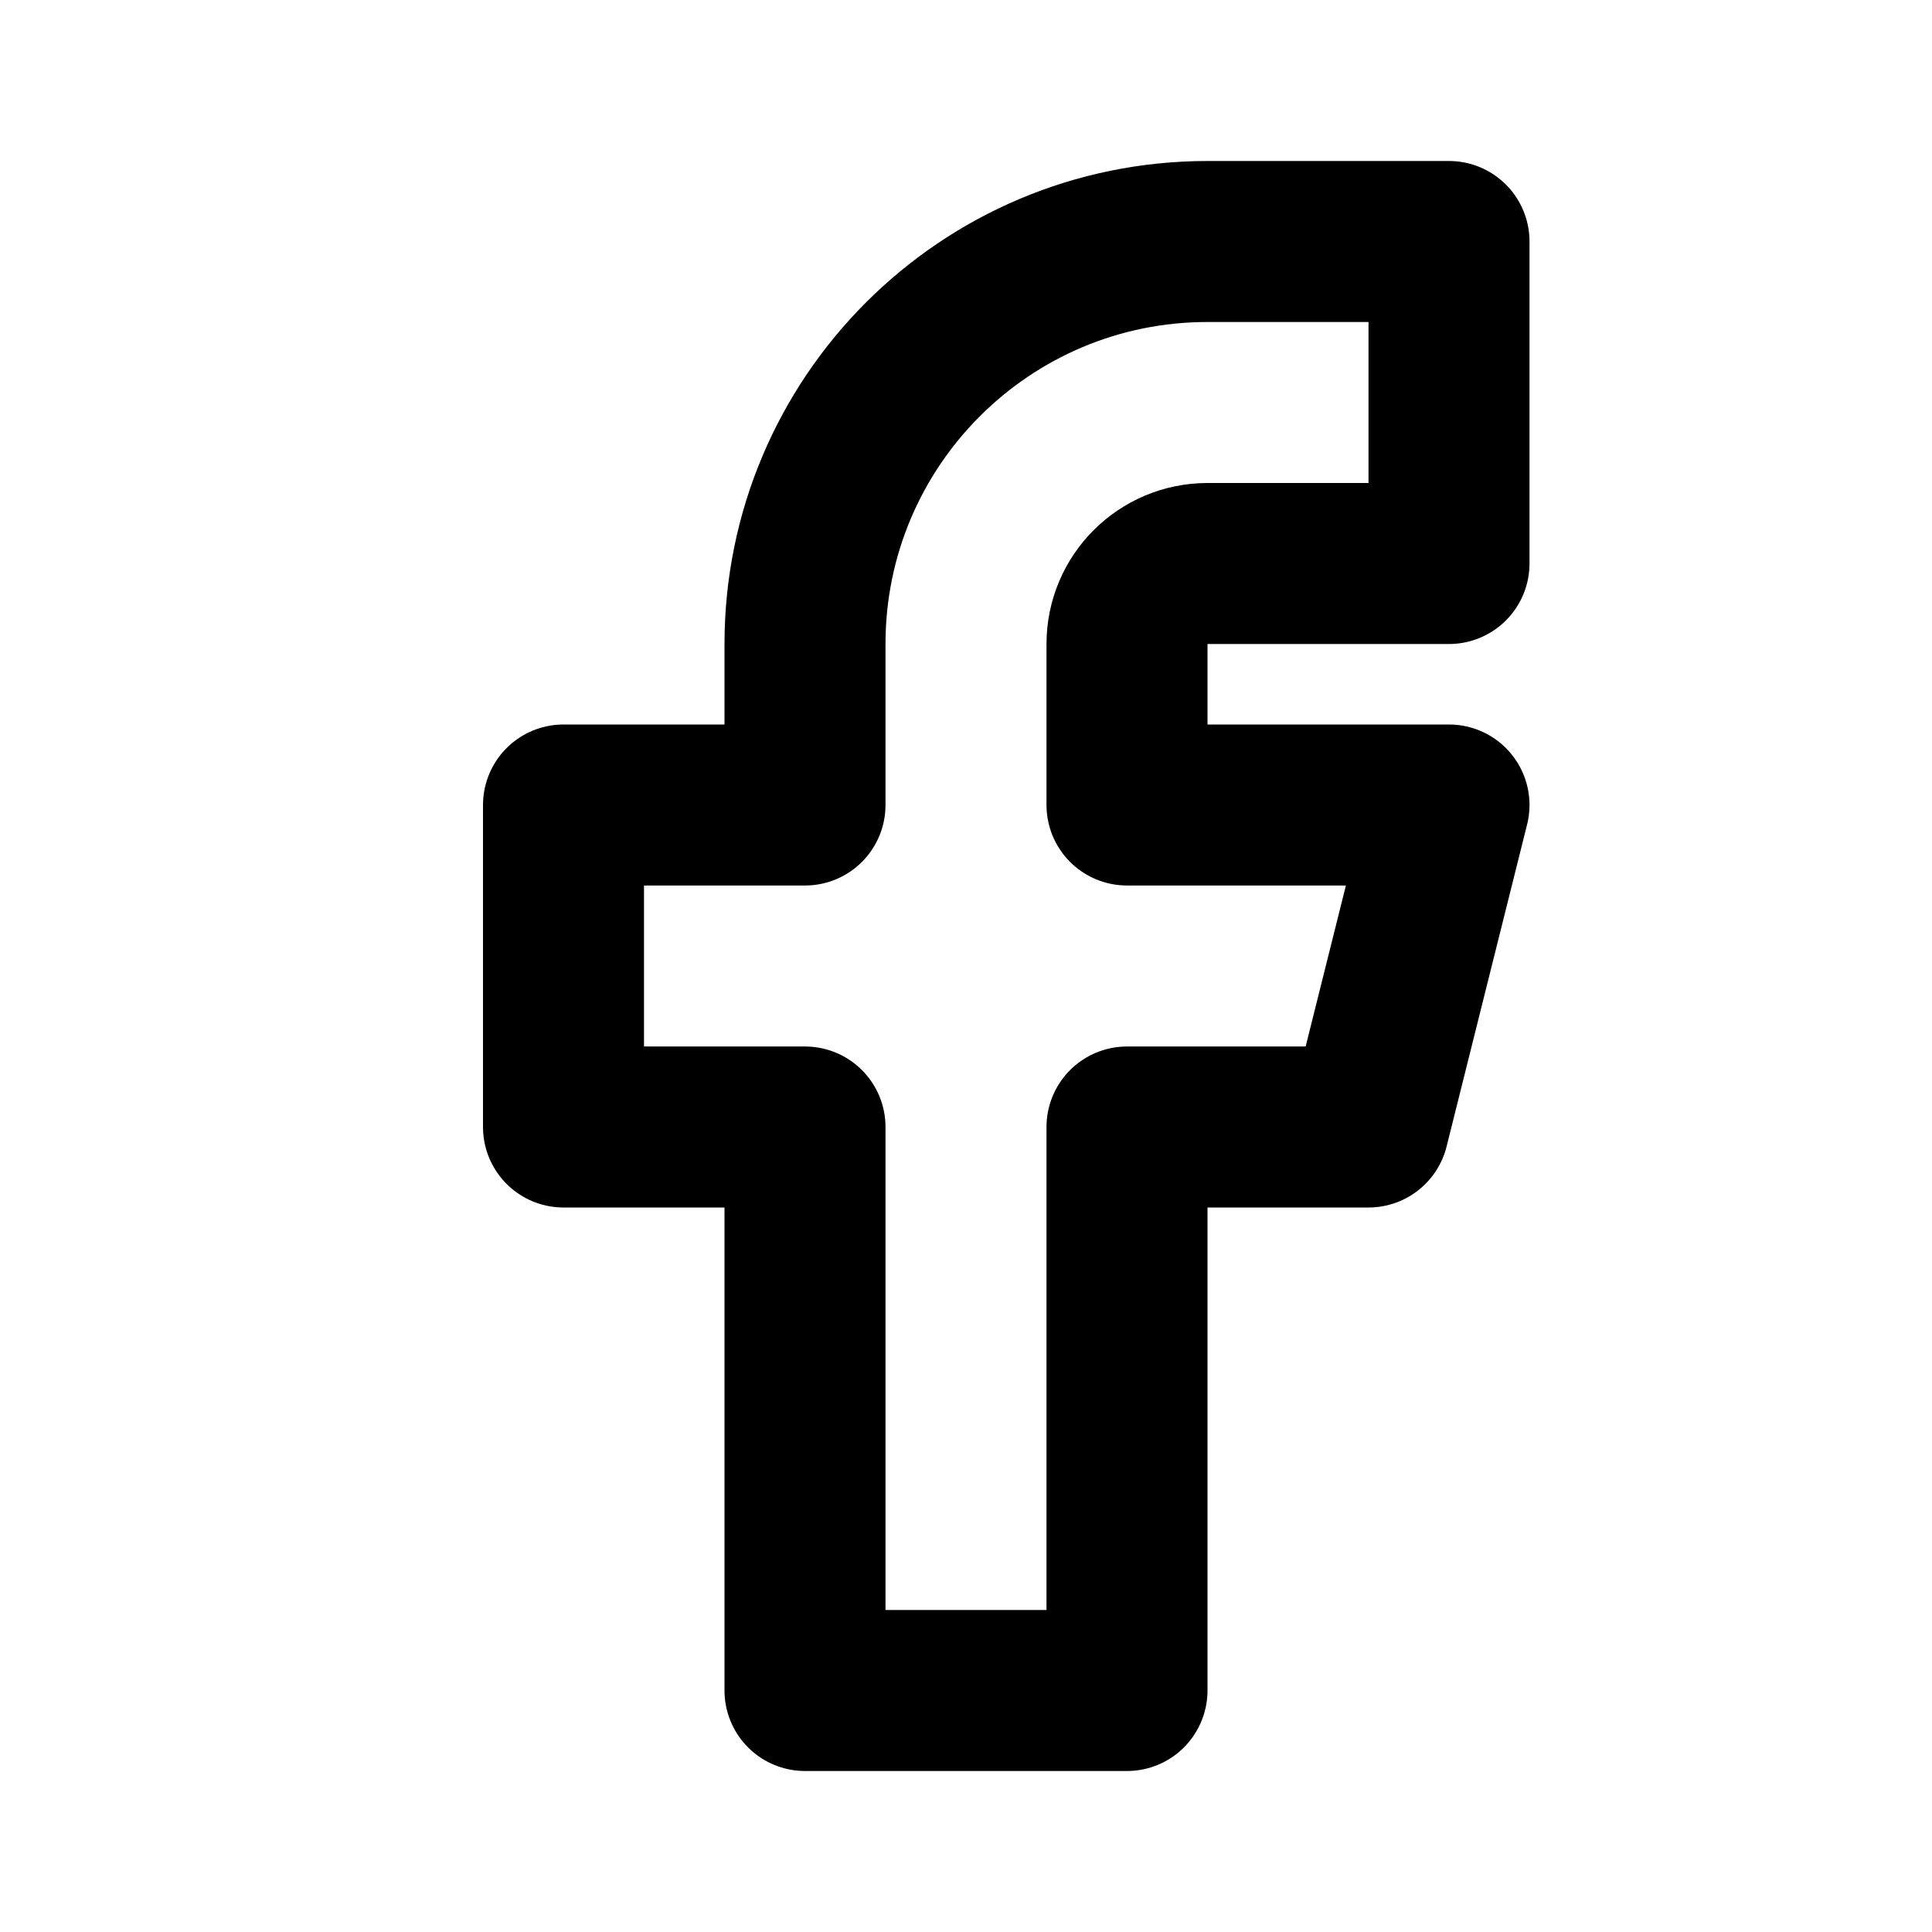
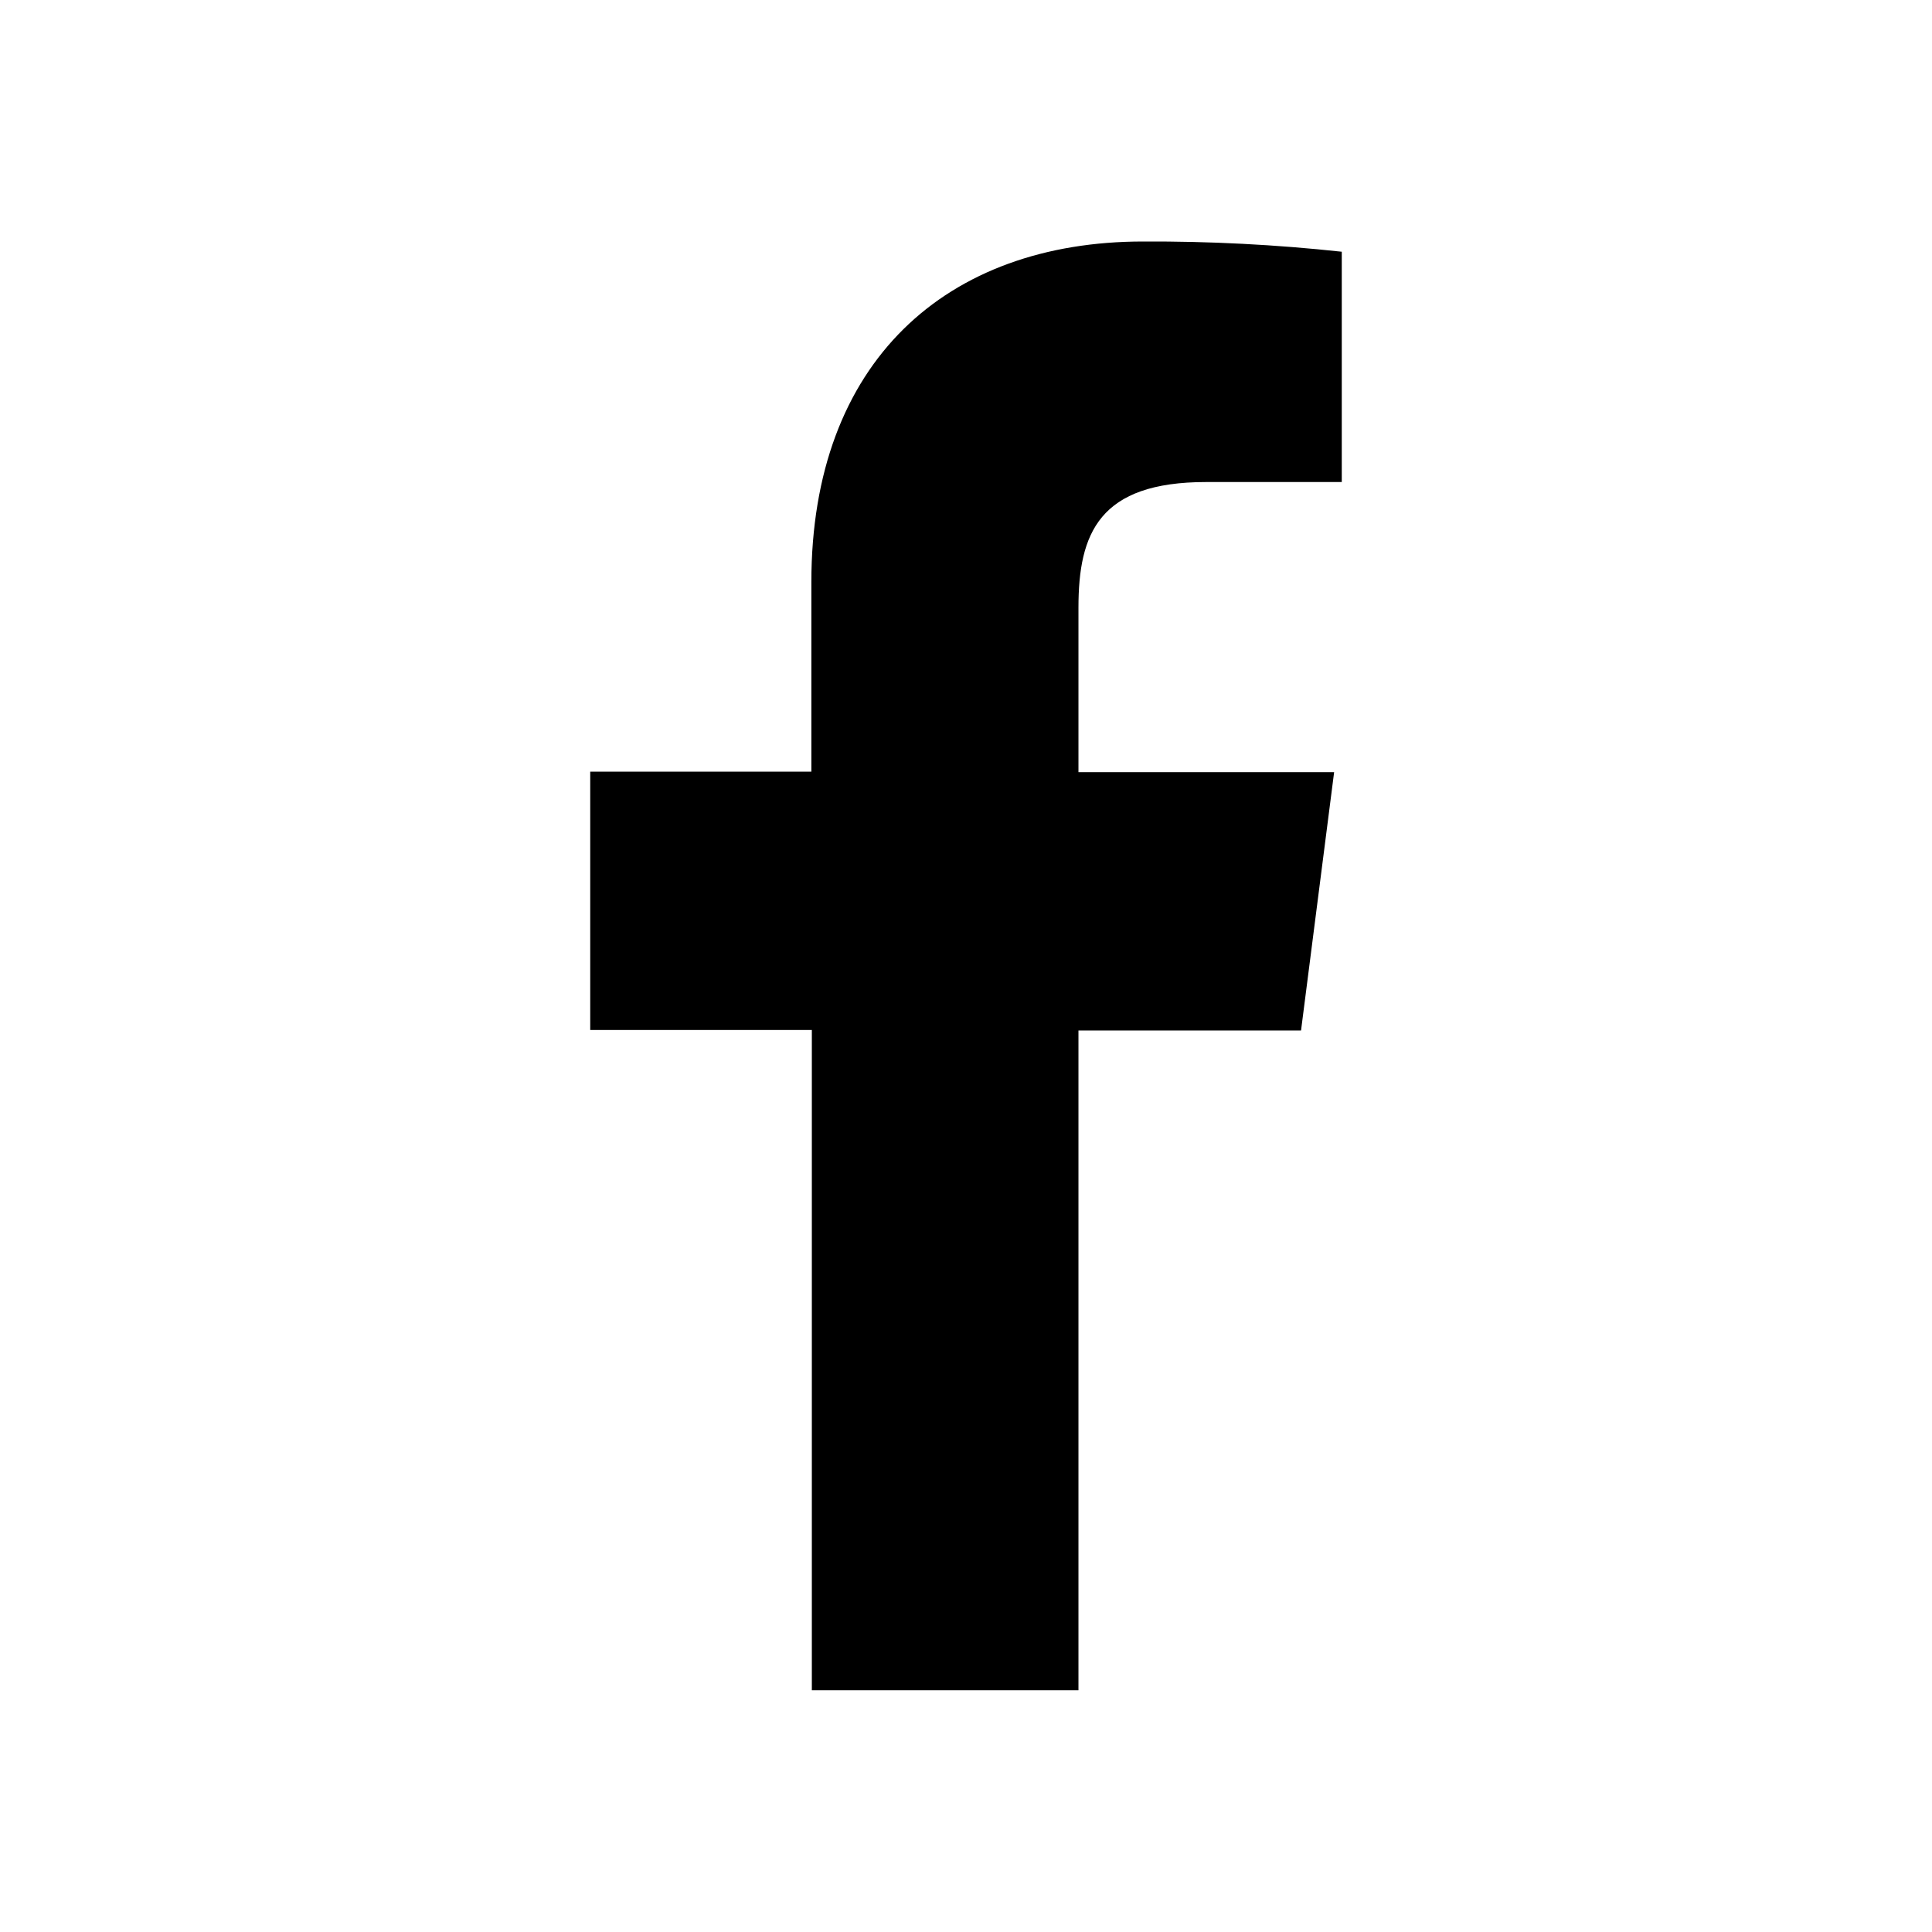
- <svg xmlns="http://www.w3.org/2000/svg" width="24" height="24" viewBox="0 0 24 24" fill="none" stroke="currentColor" stroke-width="2" stroke-linecap="round" stroke-linejoin="round" class="icon icon-tabler icons-tabler-outline icon-tabler-brand-facebook">
-   <path stroke="none" d="M0 0h24v24H0z" fill="none" />
-   <path d="M7 10v4h3v7h4v-7h3l1 -4h-4v-2a1 1 0 0 1 1 -1h3v-4h-3a5 5 0 0 0 -5 5v2h-3" />
+ <svg xmlns="http://www.w3.org/2000/svg" width="1em" height="1em" viewBox="0 0 24 24">
+   <path fill="currentColor" d="M13.397 20.997v-8.196h2.765l.411-3.209h-3.176V7.548c0-.926.258-1.56 1.587-1.56h1.684V3.127A22 22 0 0 0 14.201 3c-2.444 0-4.122 1.492-4.122 4.231v2.355H7.332v3.209h2.753v8.202z" />
</svg>
